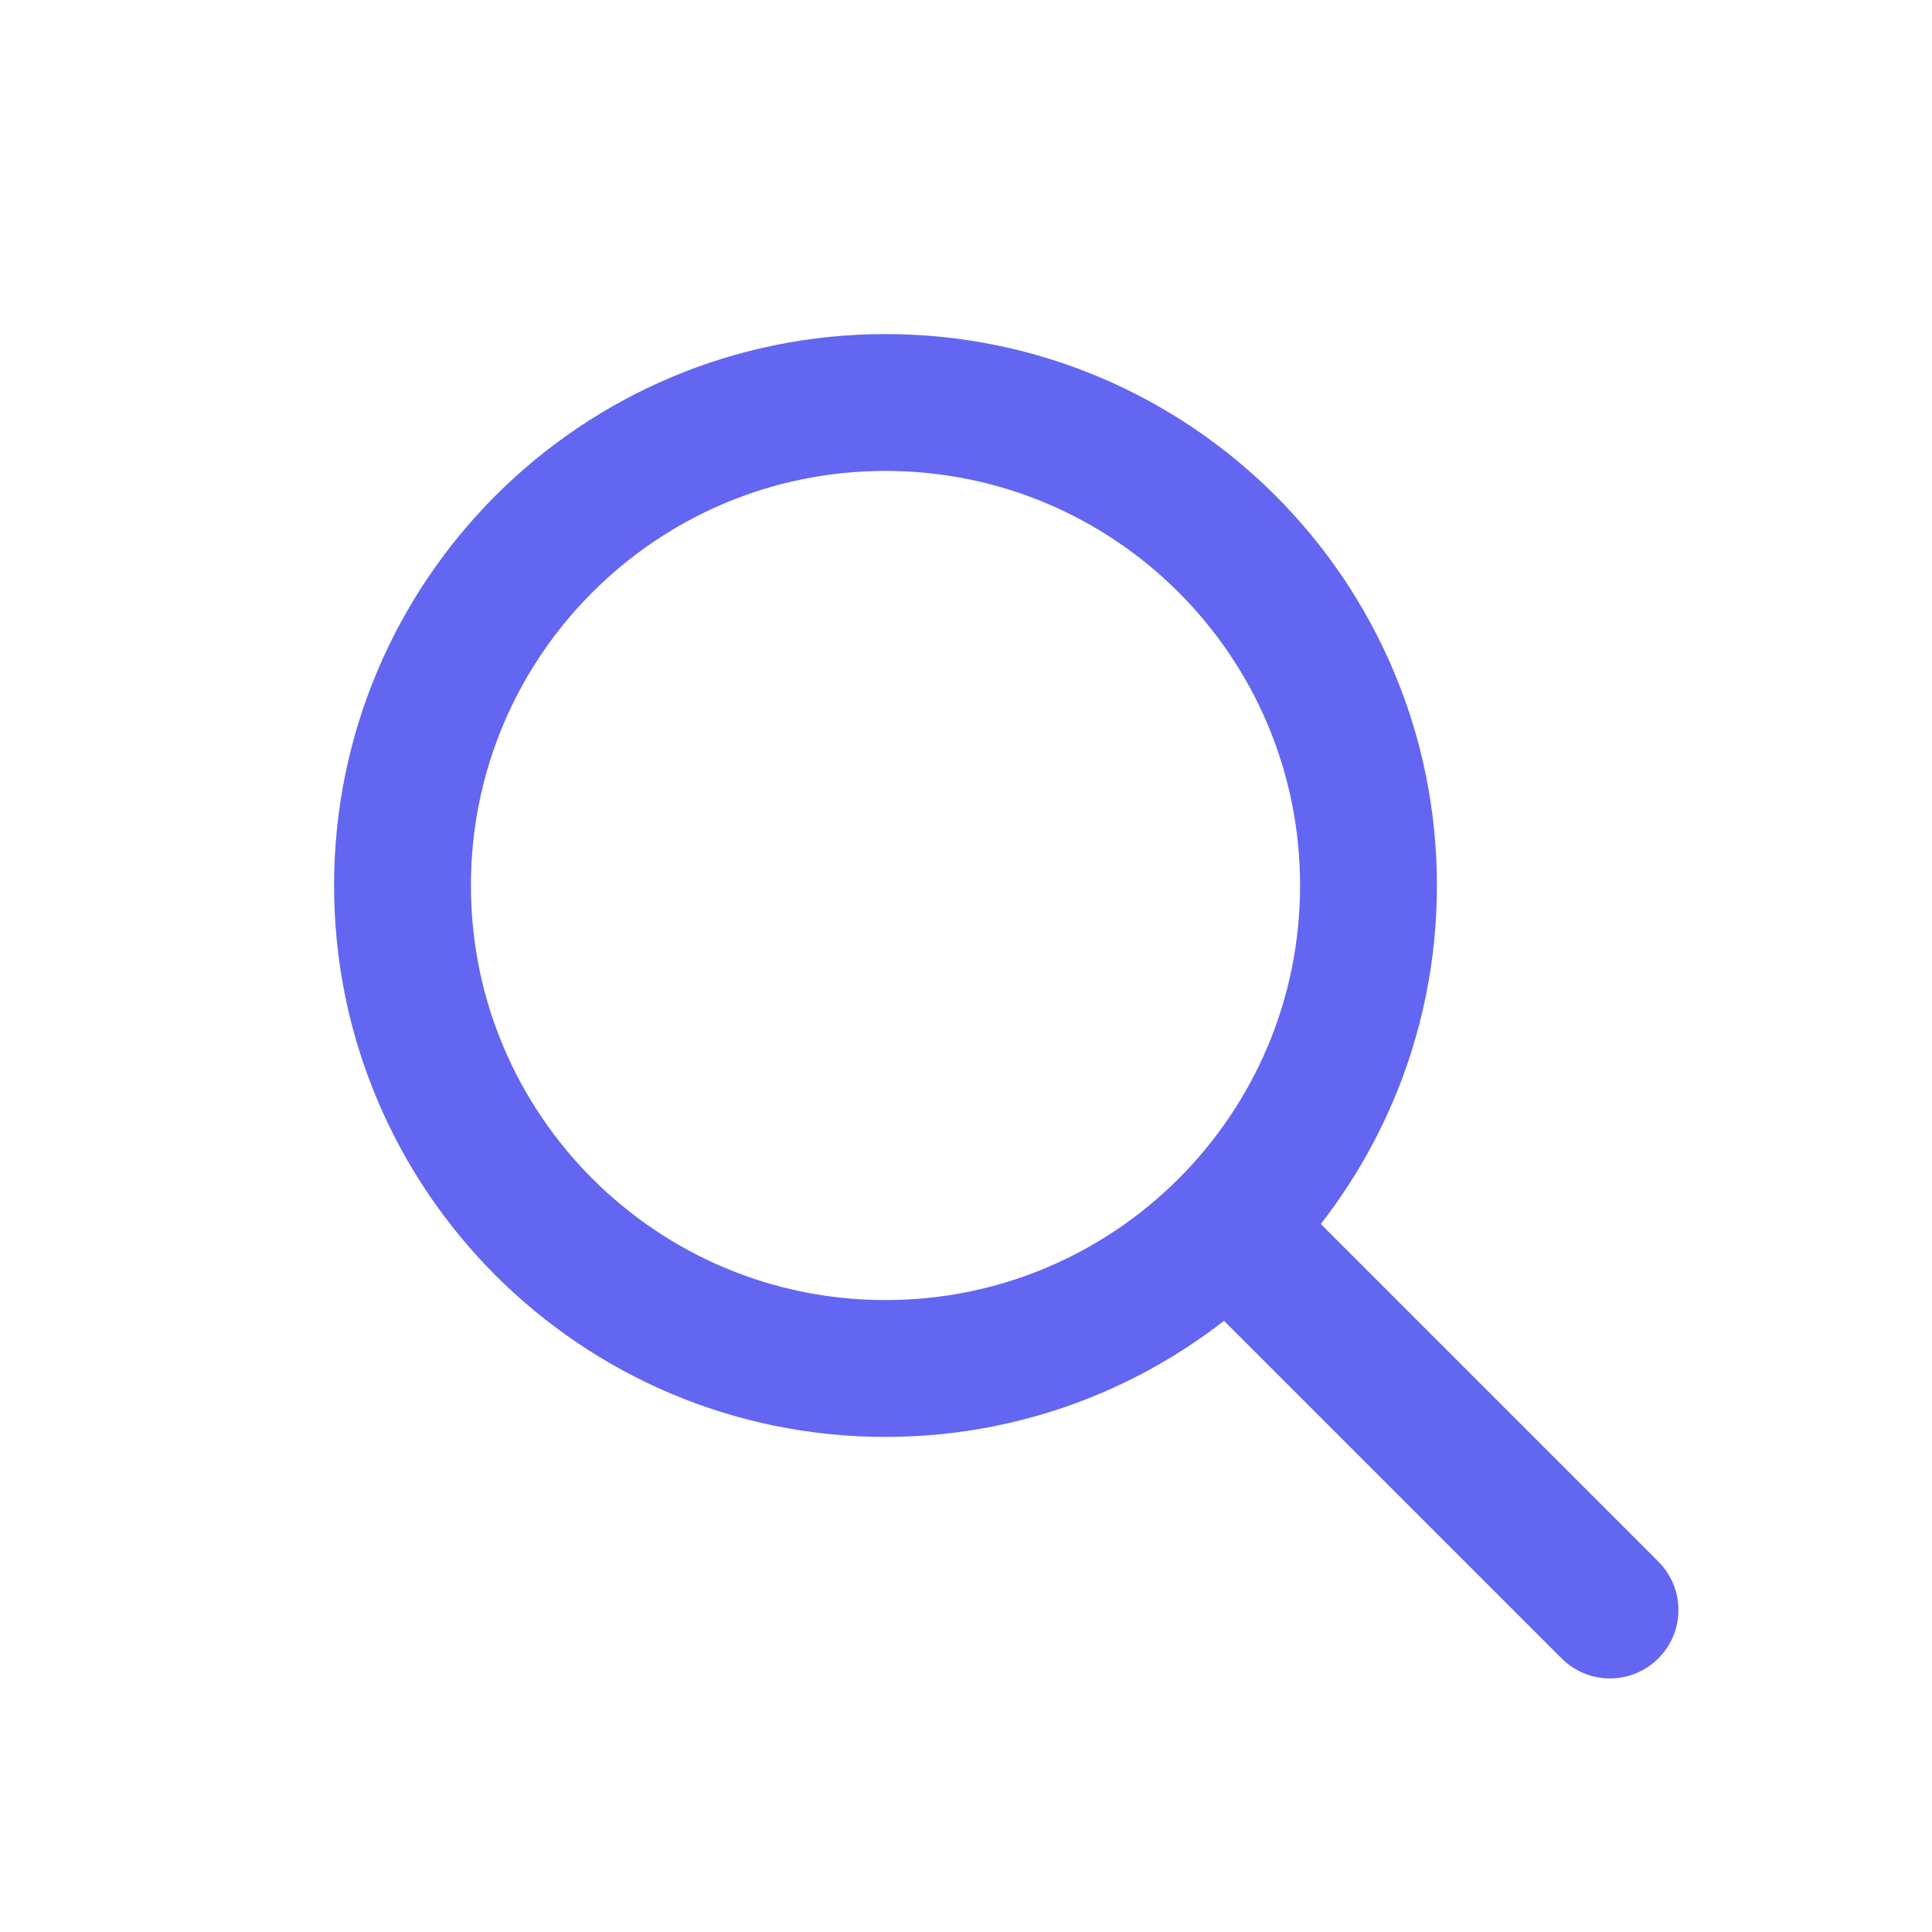
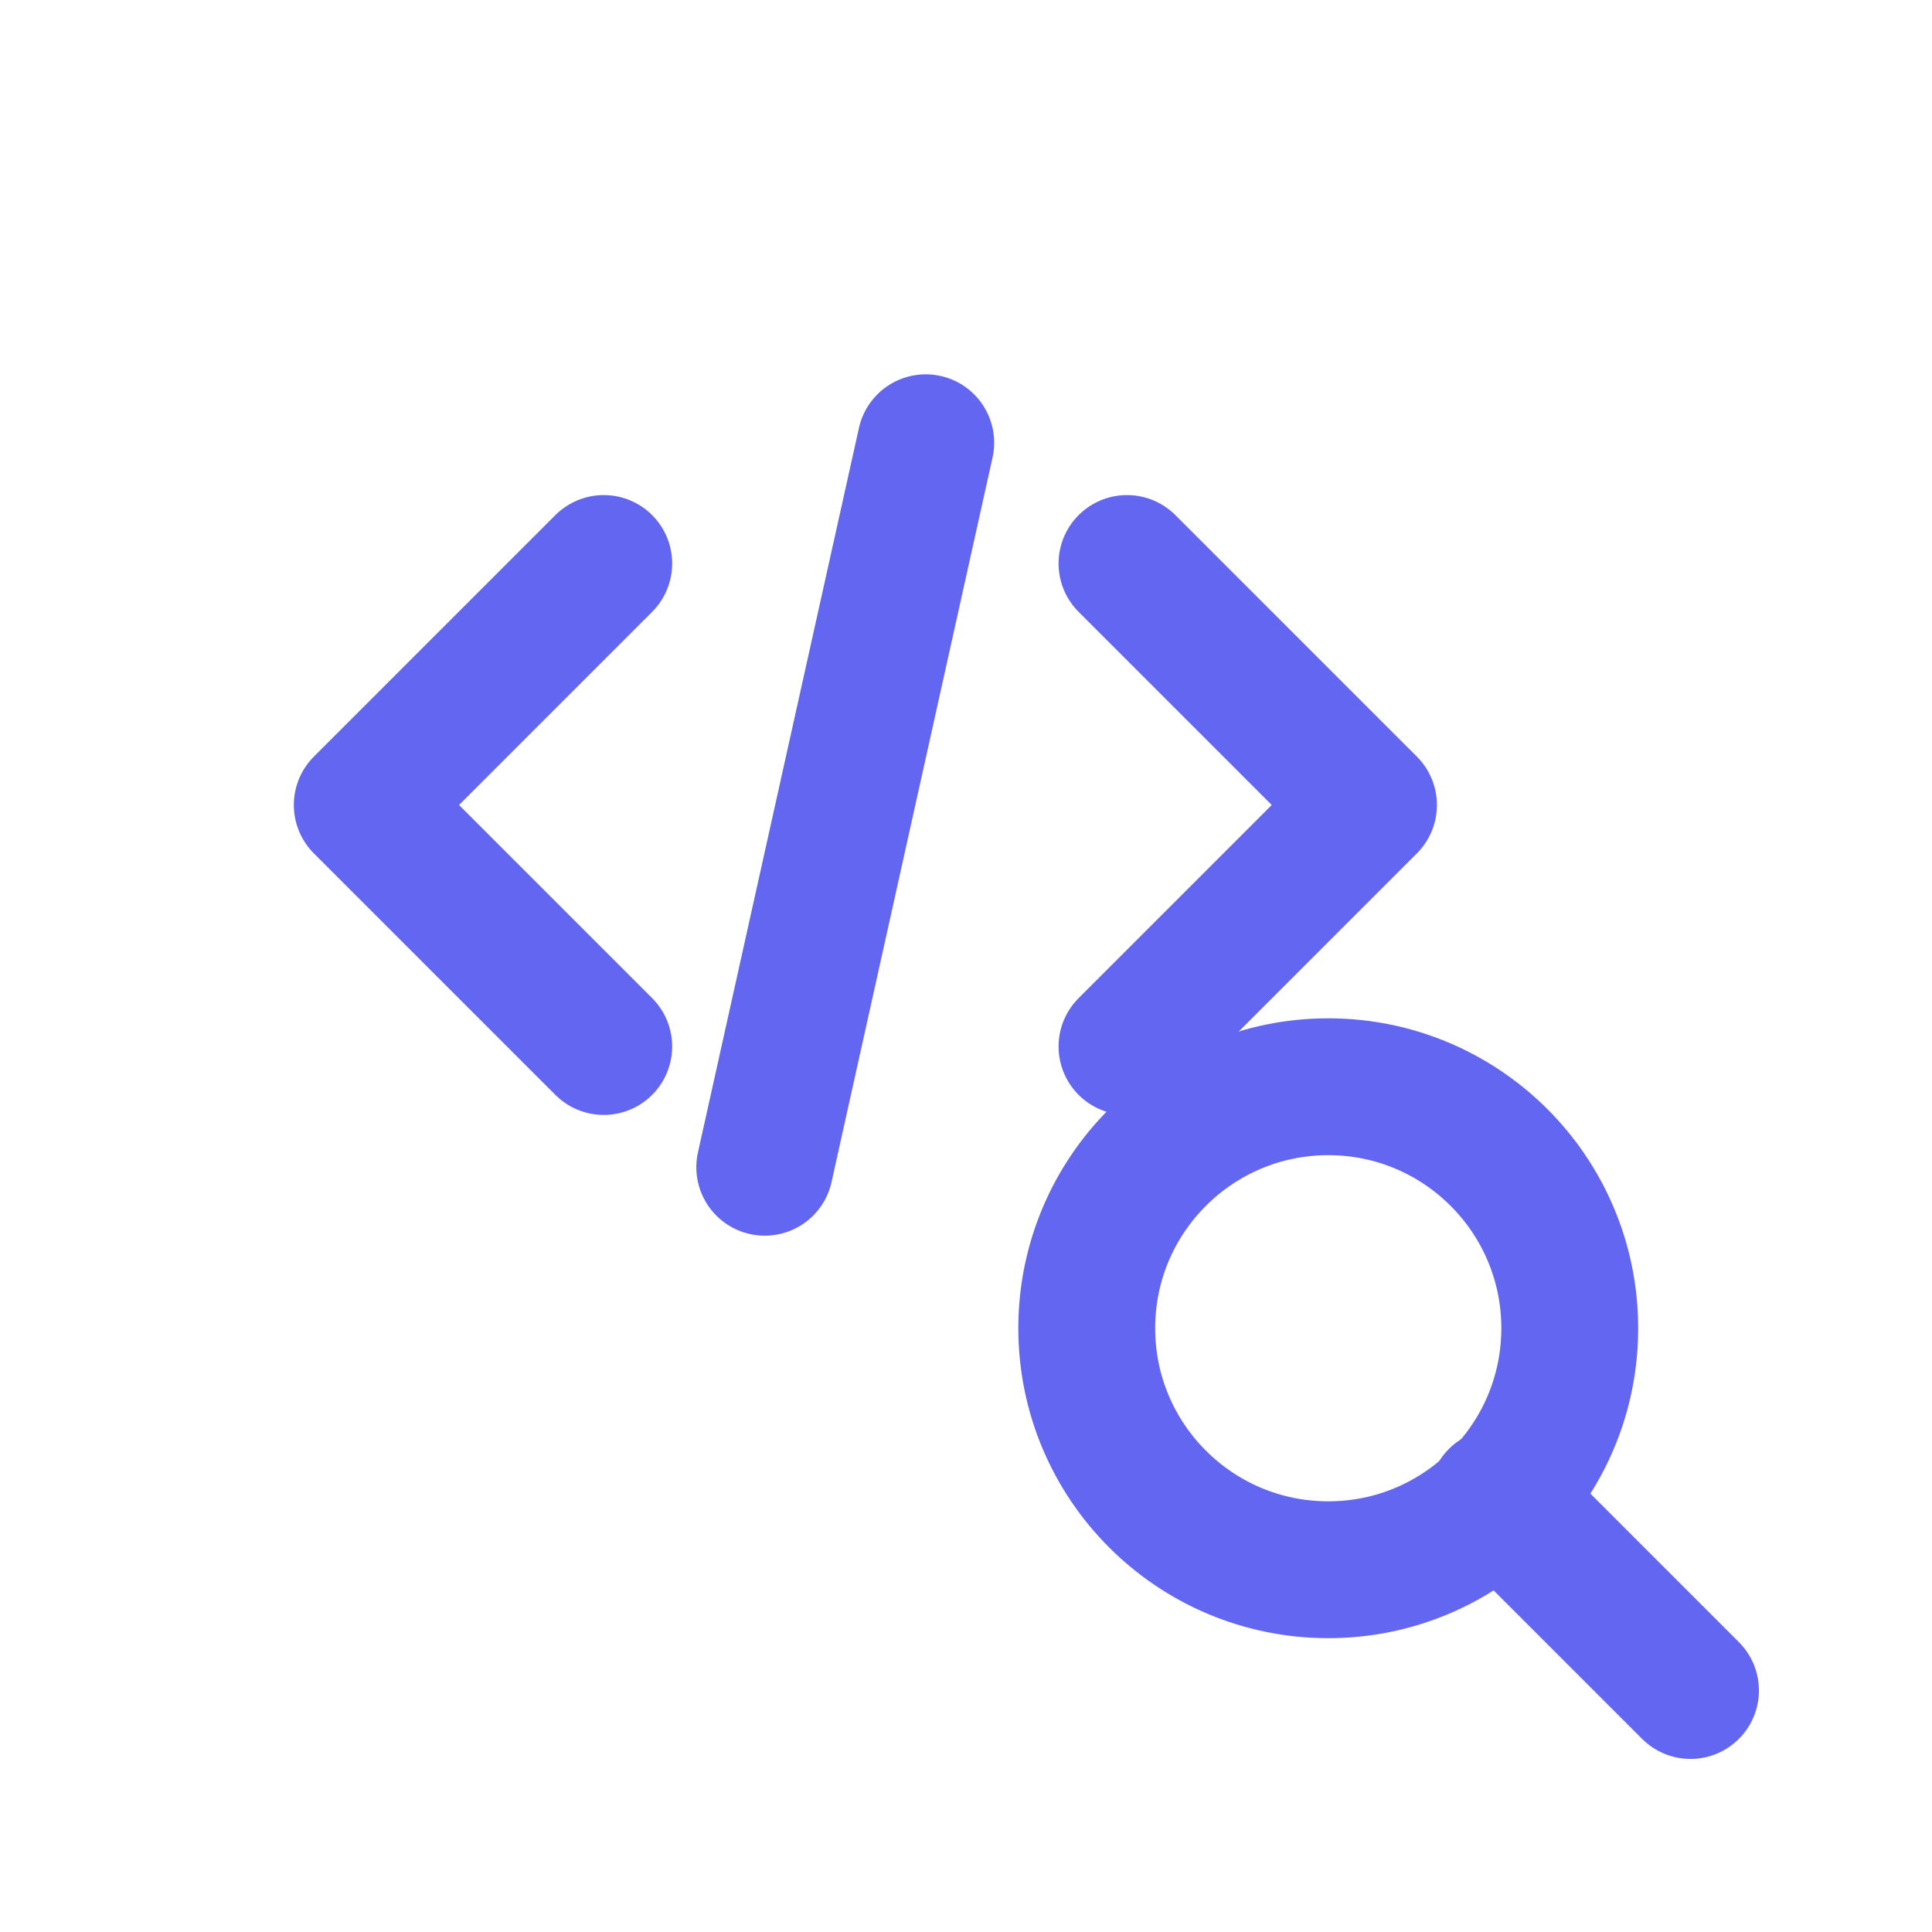
<svg xmlns="http://www.w3.org/2000/svg" width="24" height="24" viewBox="0 0 24 24" fill="none" stroke="#6366f1" stroke-width="1.7" stroke-linecap="round" stroke-linejoin="round">
-   <circle cx="11" cy="11" r="6" />
-   <path d="M15.6 15.6L20 20" />
+   <path d="M7.5 7L4.5 10l3 3" />
+   <path d="M14 7l3 3-3 3" />
+   <path d="M11.5 5.5l-2 9" />
+   <circle cx="16.5" cy="16.5" r="3" />
+   <path d="M18.6 18.6L21 21" />
</svg>
